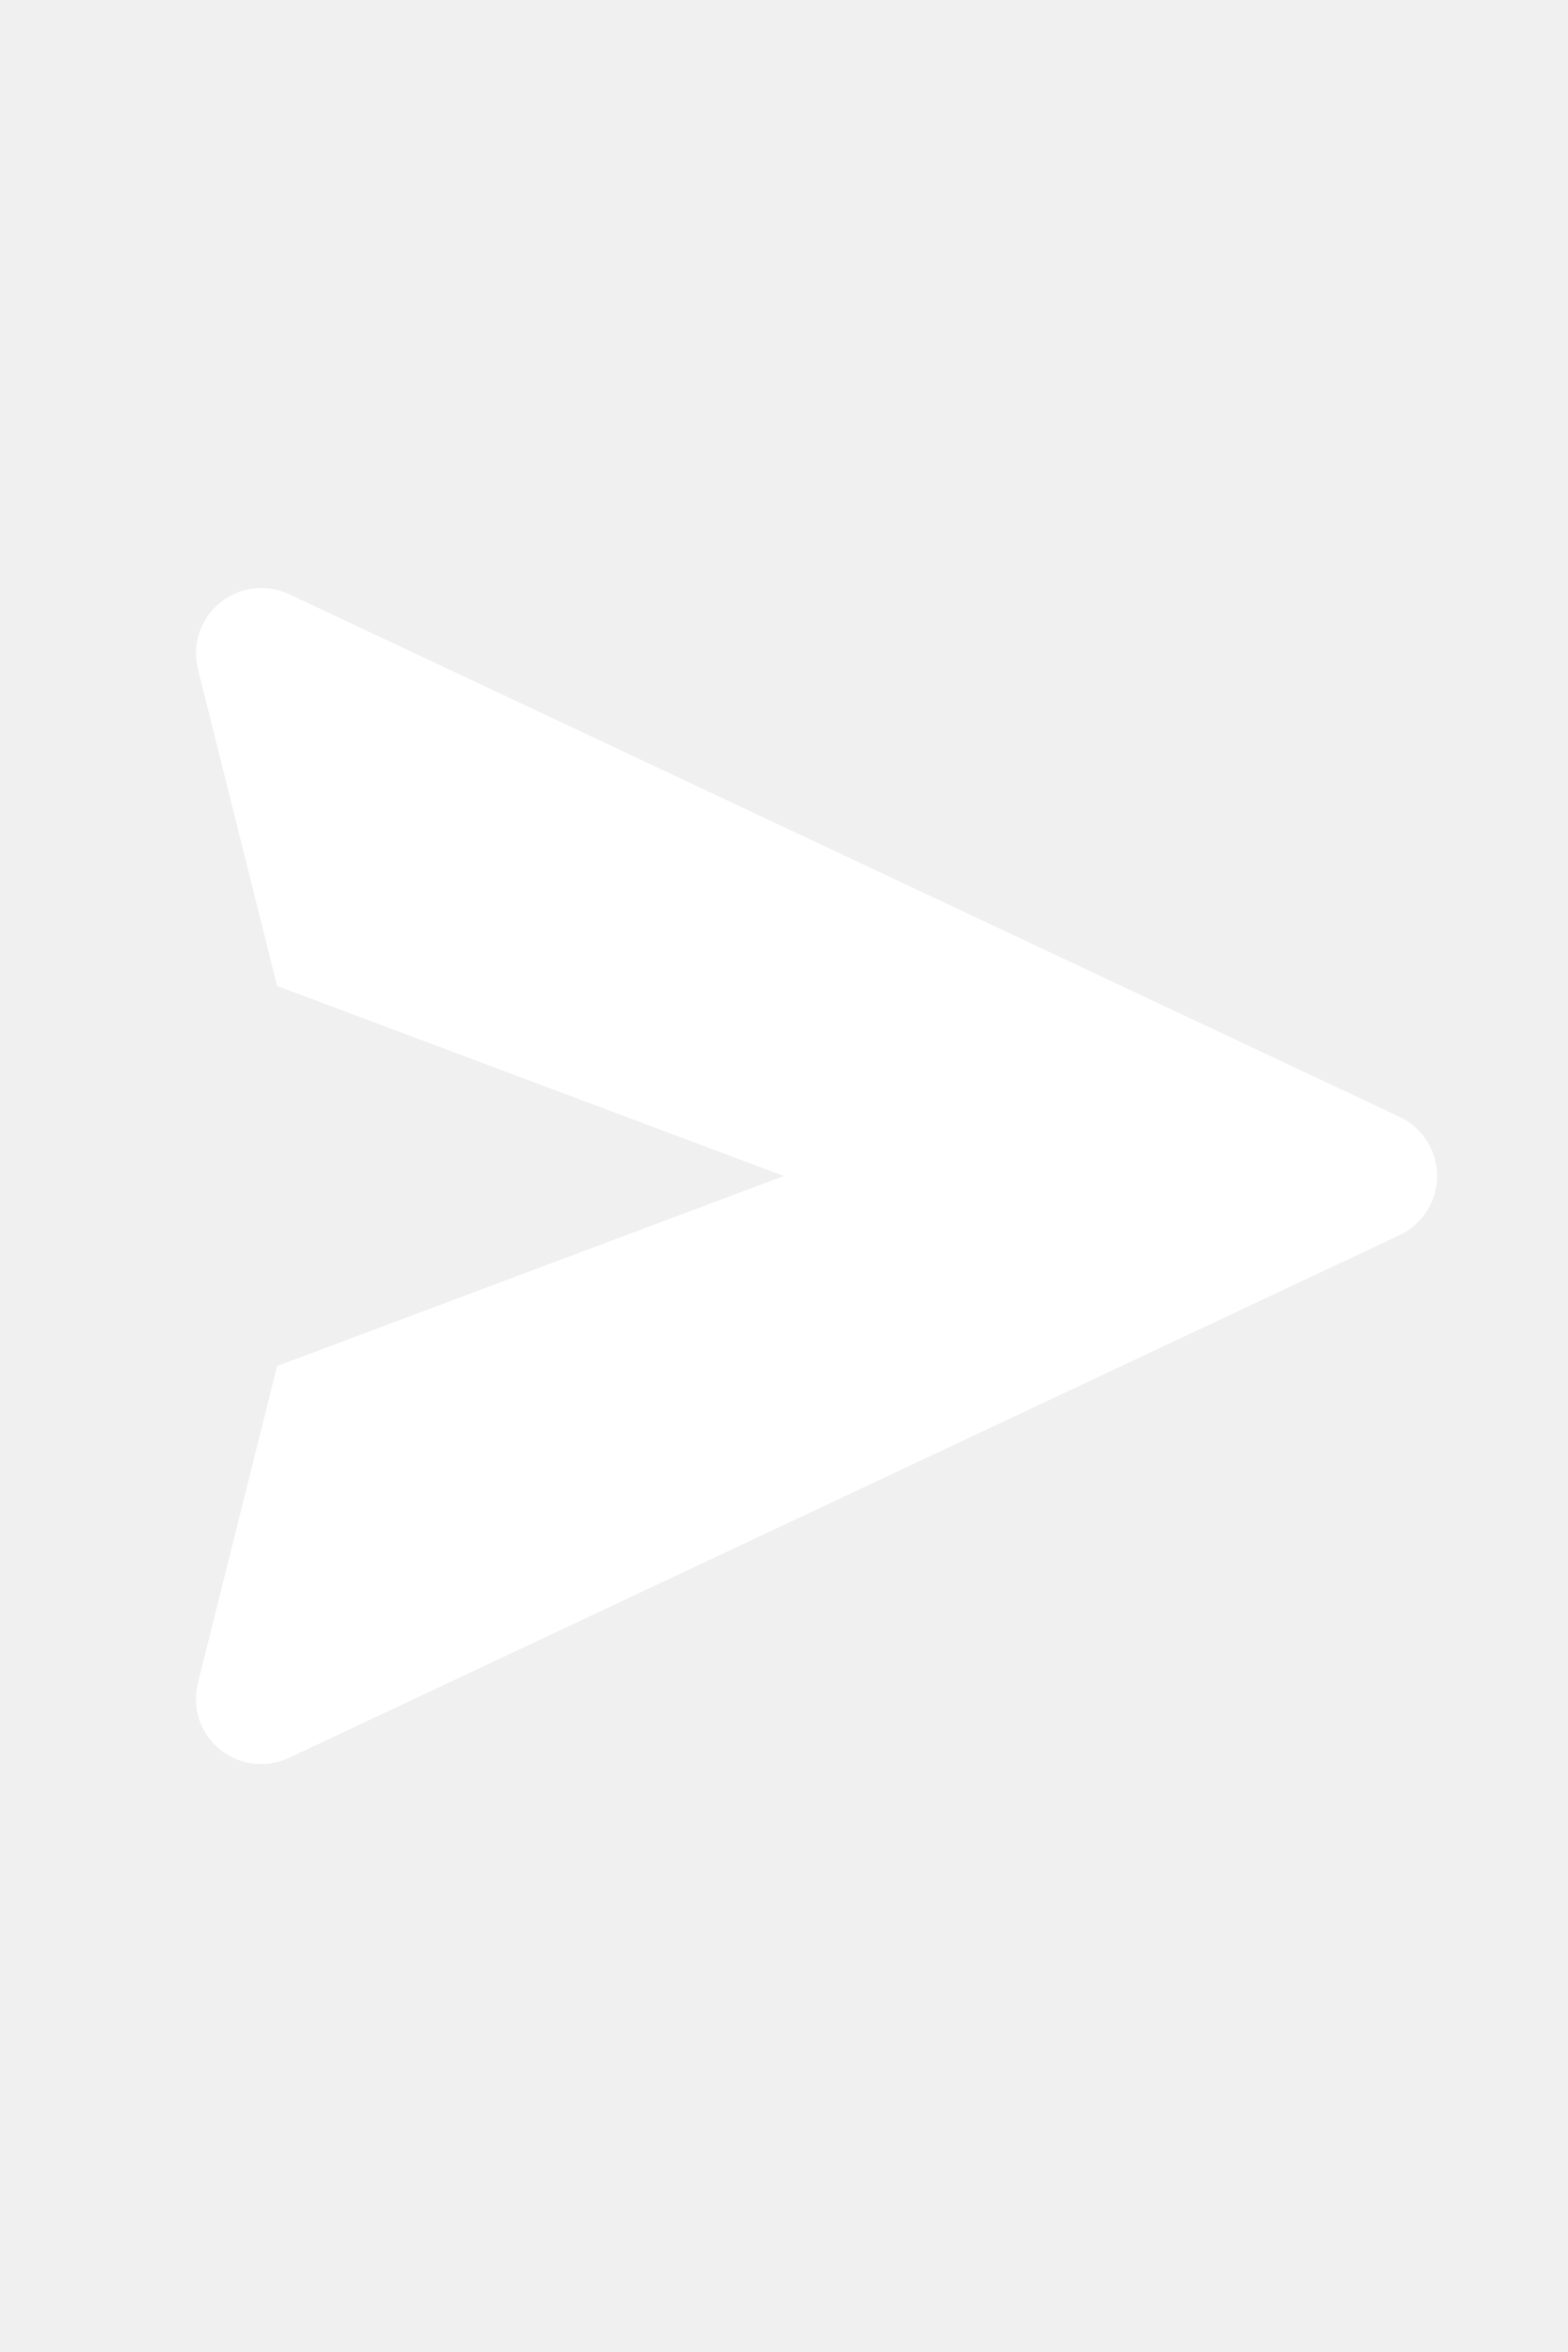
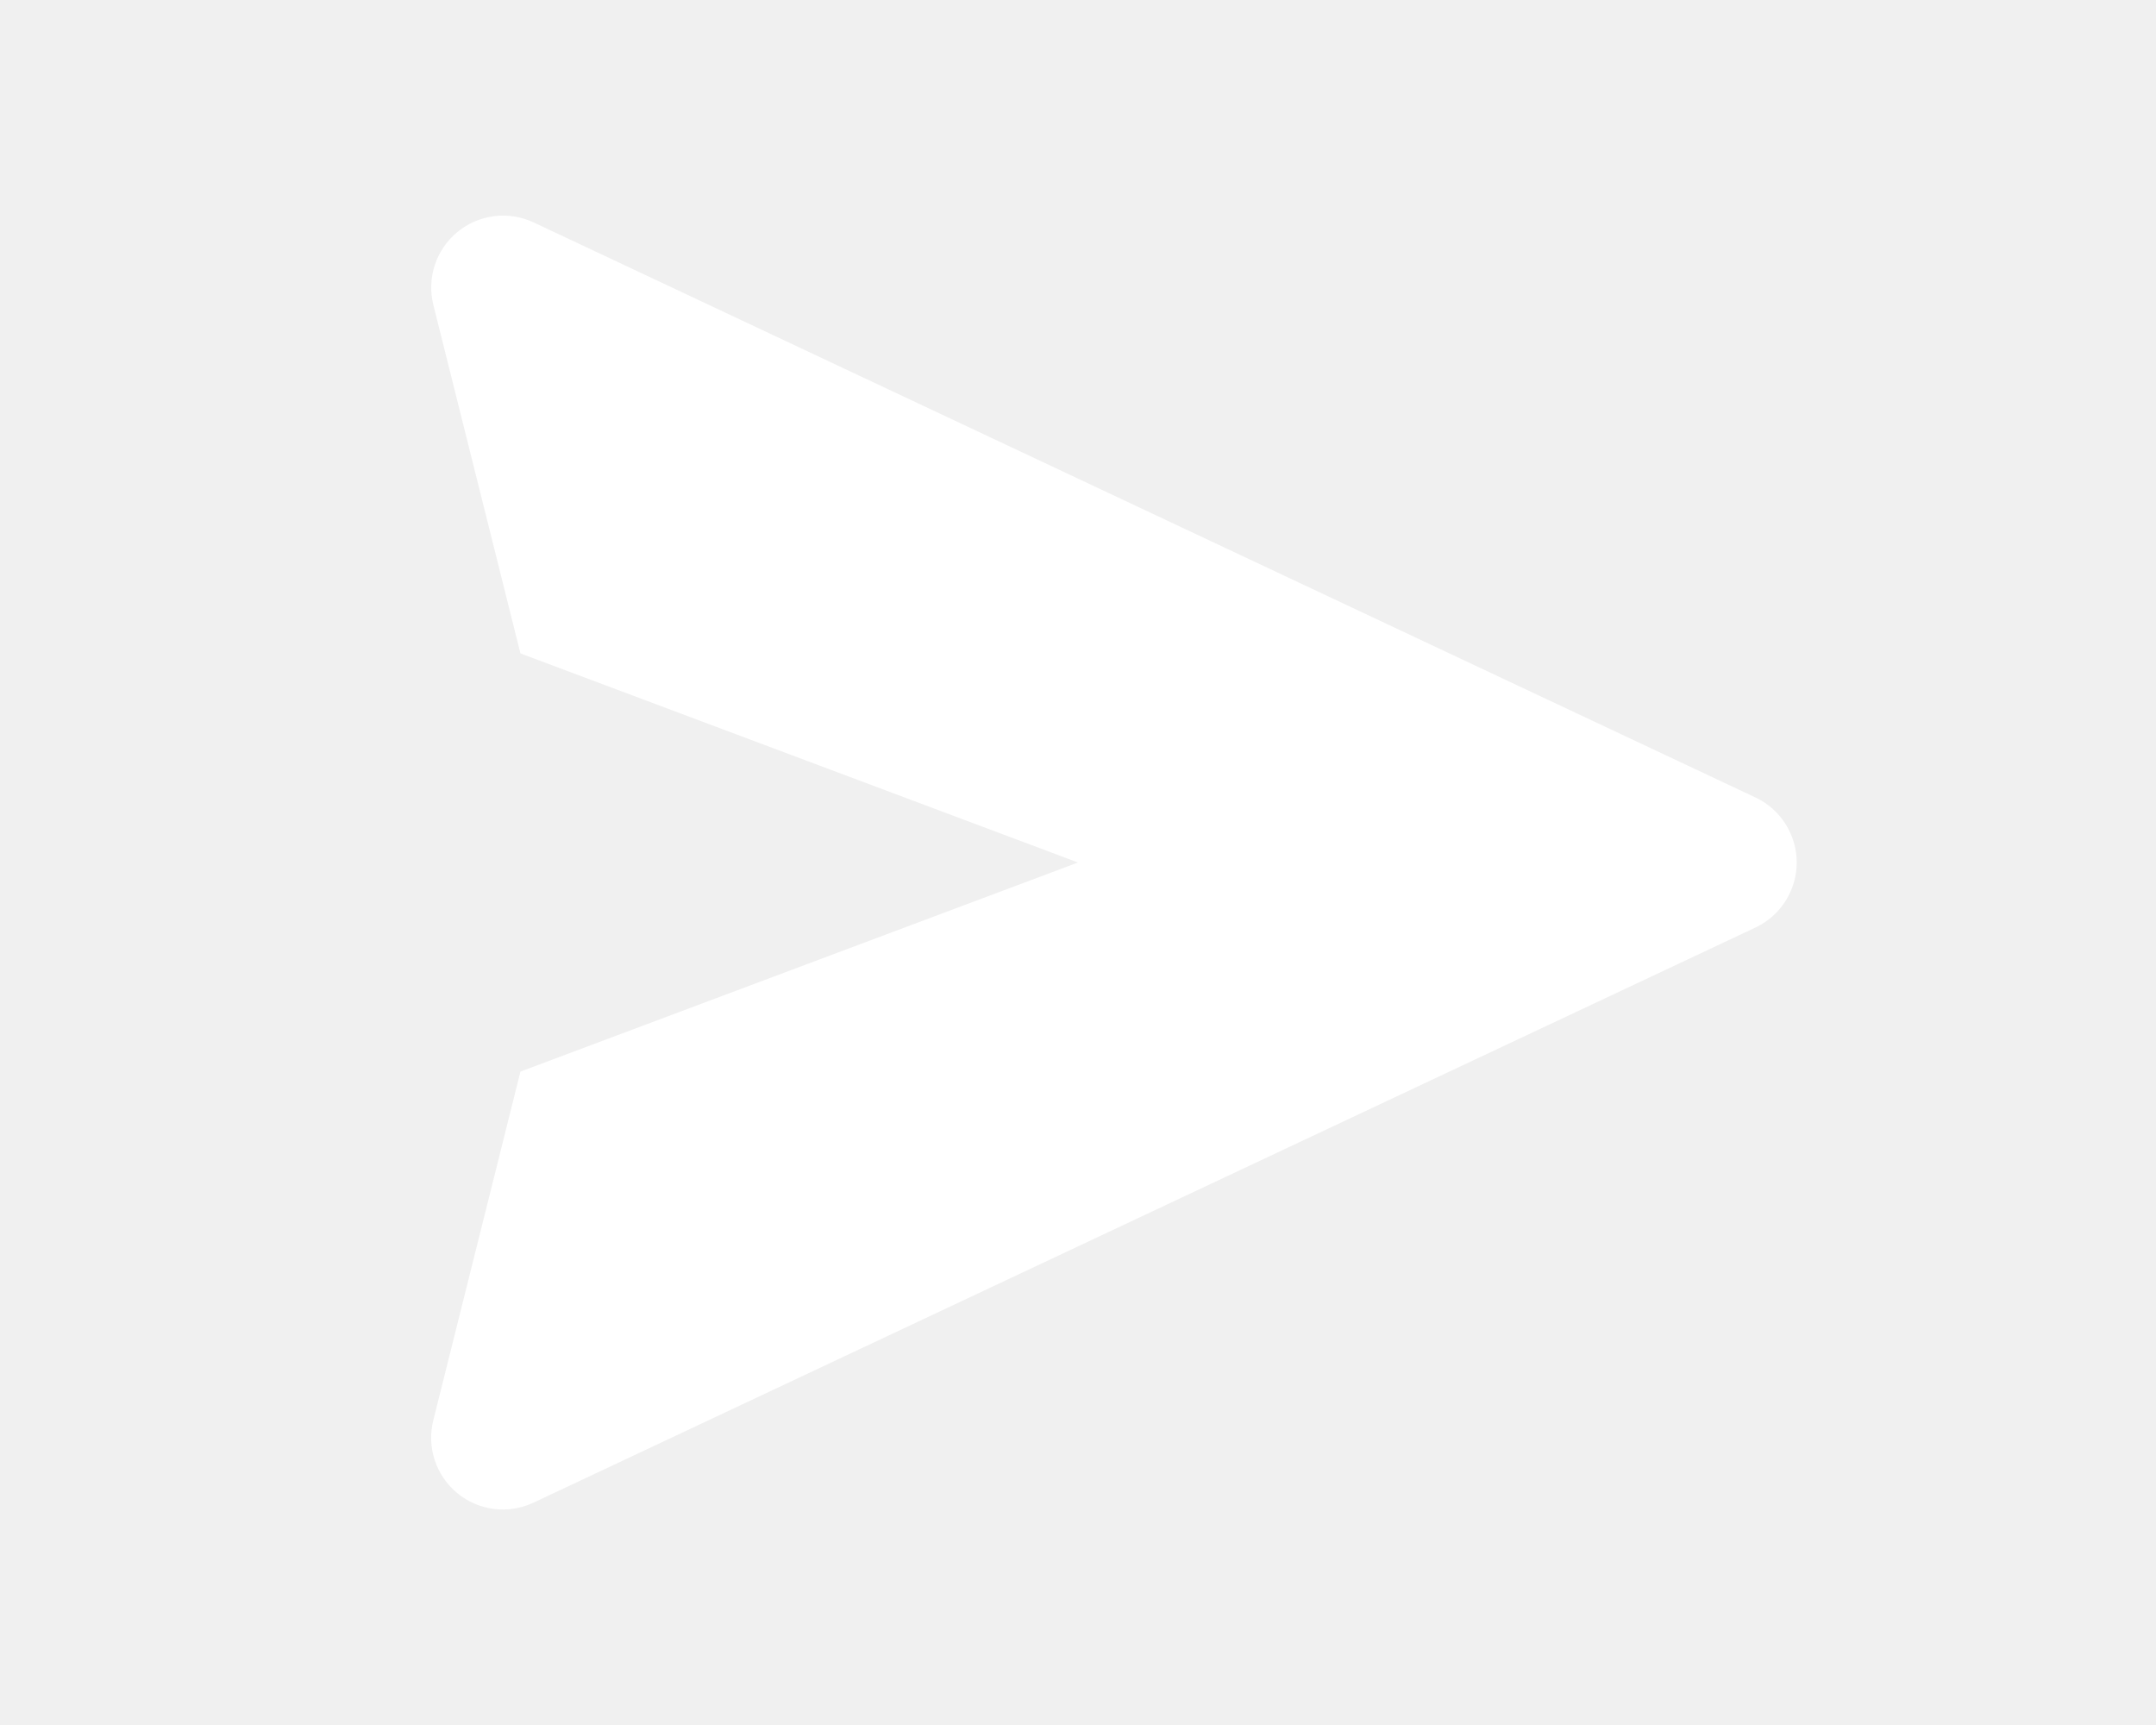
- <svg xmlns="http://www.w3.org/2000/svg" width="16" height="24" viewBox="0 0 24 24" style="fill: #fff;transform: ;msFilter:;">
+ <svg xmlns="http://www.w3.org/2000/svg" width="30" height="24" viewBox="0 0 24 24" style="fill: #fff;transform: ;msFilter:;">
  <path d="m21.426 11.095-17-8A1 1 0 0 0 3.03 4.242l1.212 4.849L12 12l-7.758 2.909-1.212 4.849a.998.998 0 0 0 1.396 1.147l17-8a1 1 0 0 0 0-1.81z" />
</svg>
